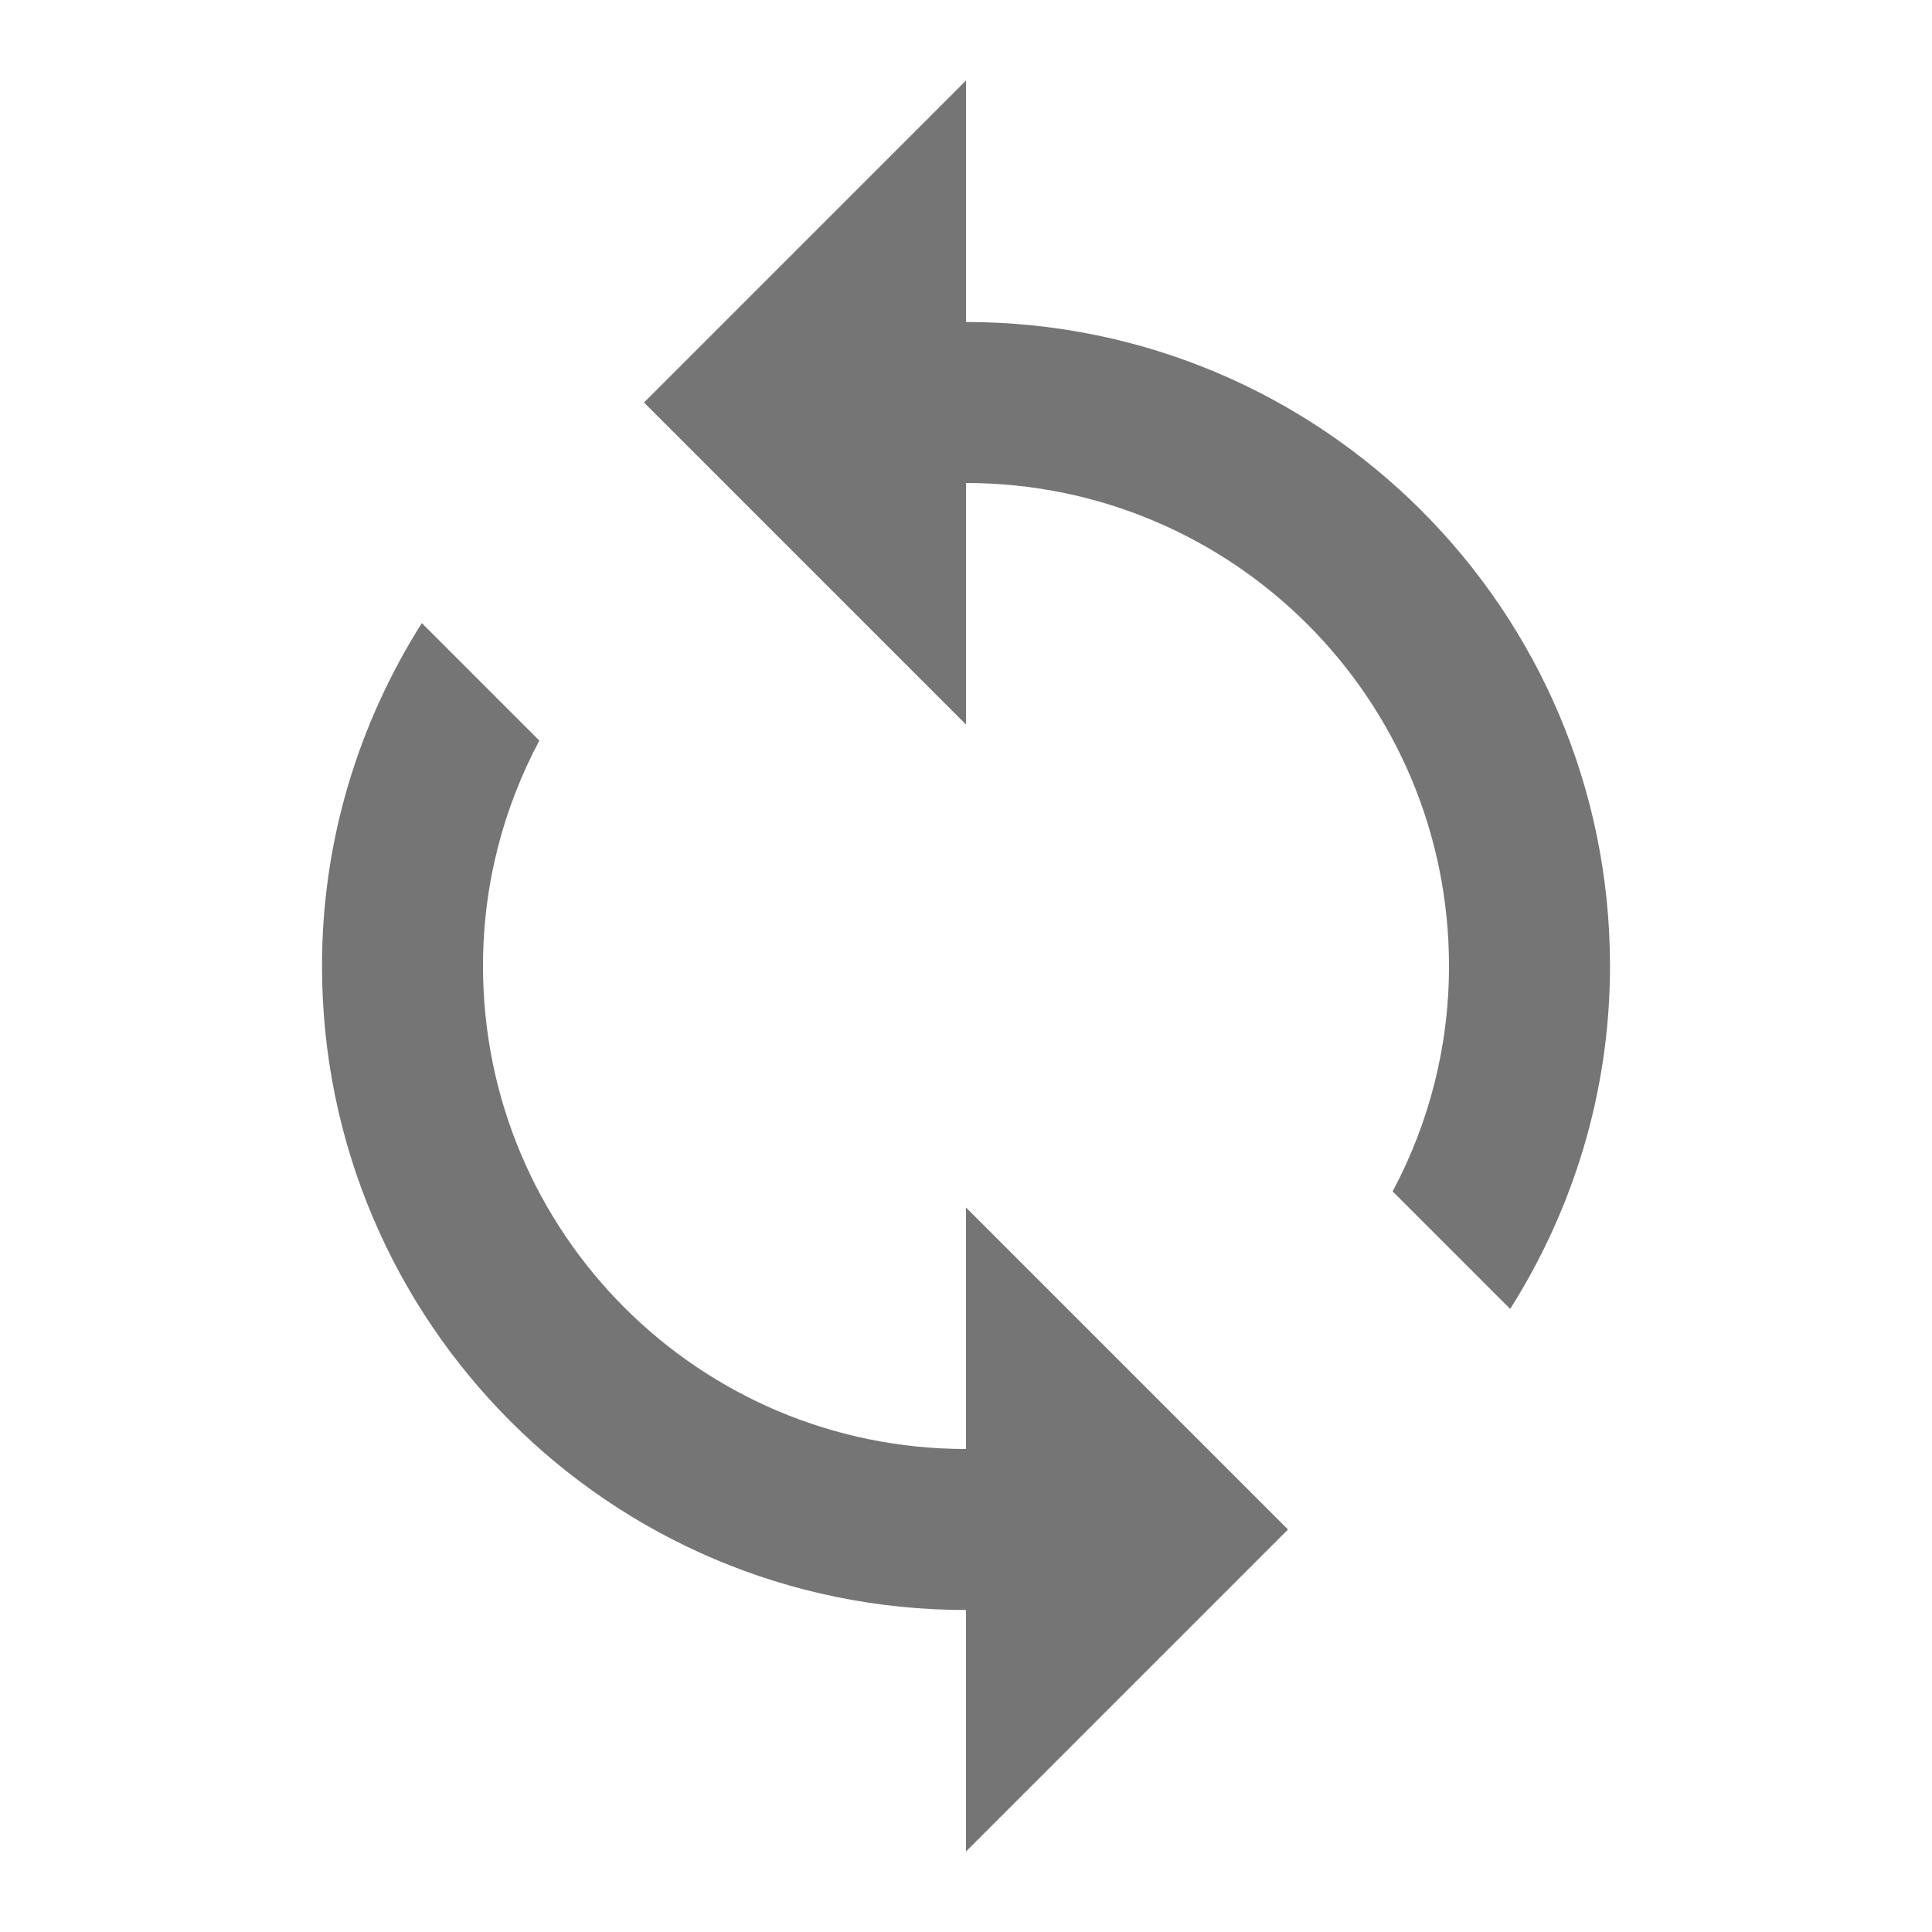
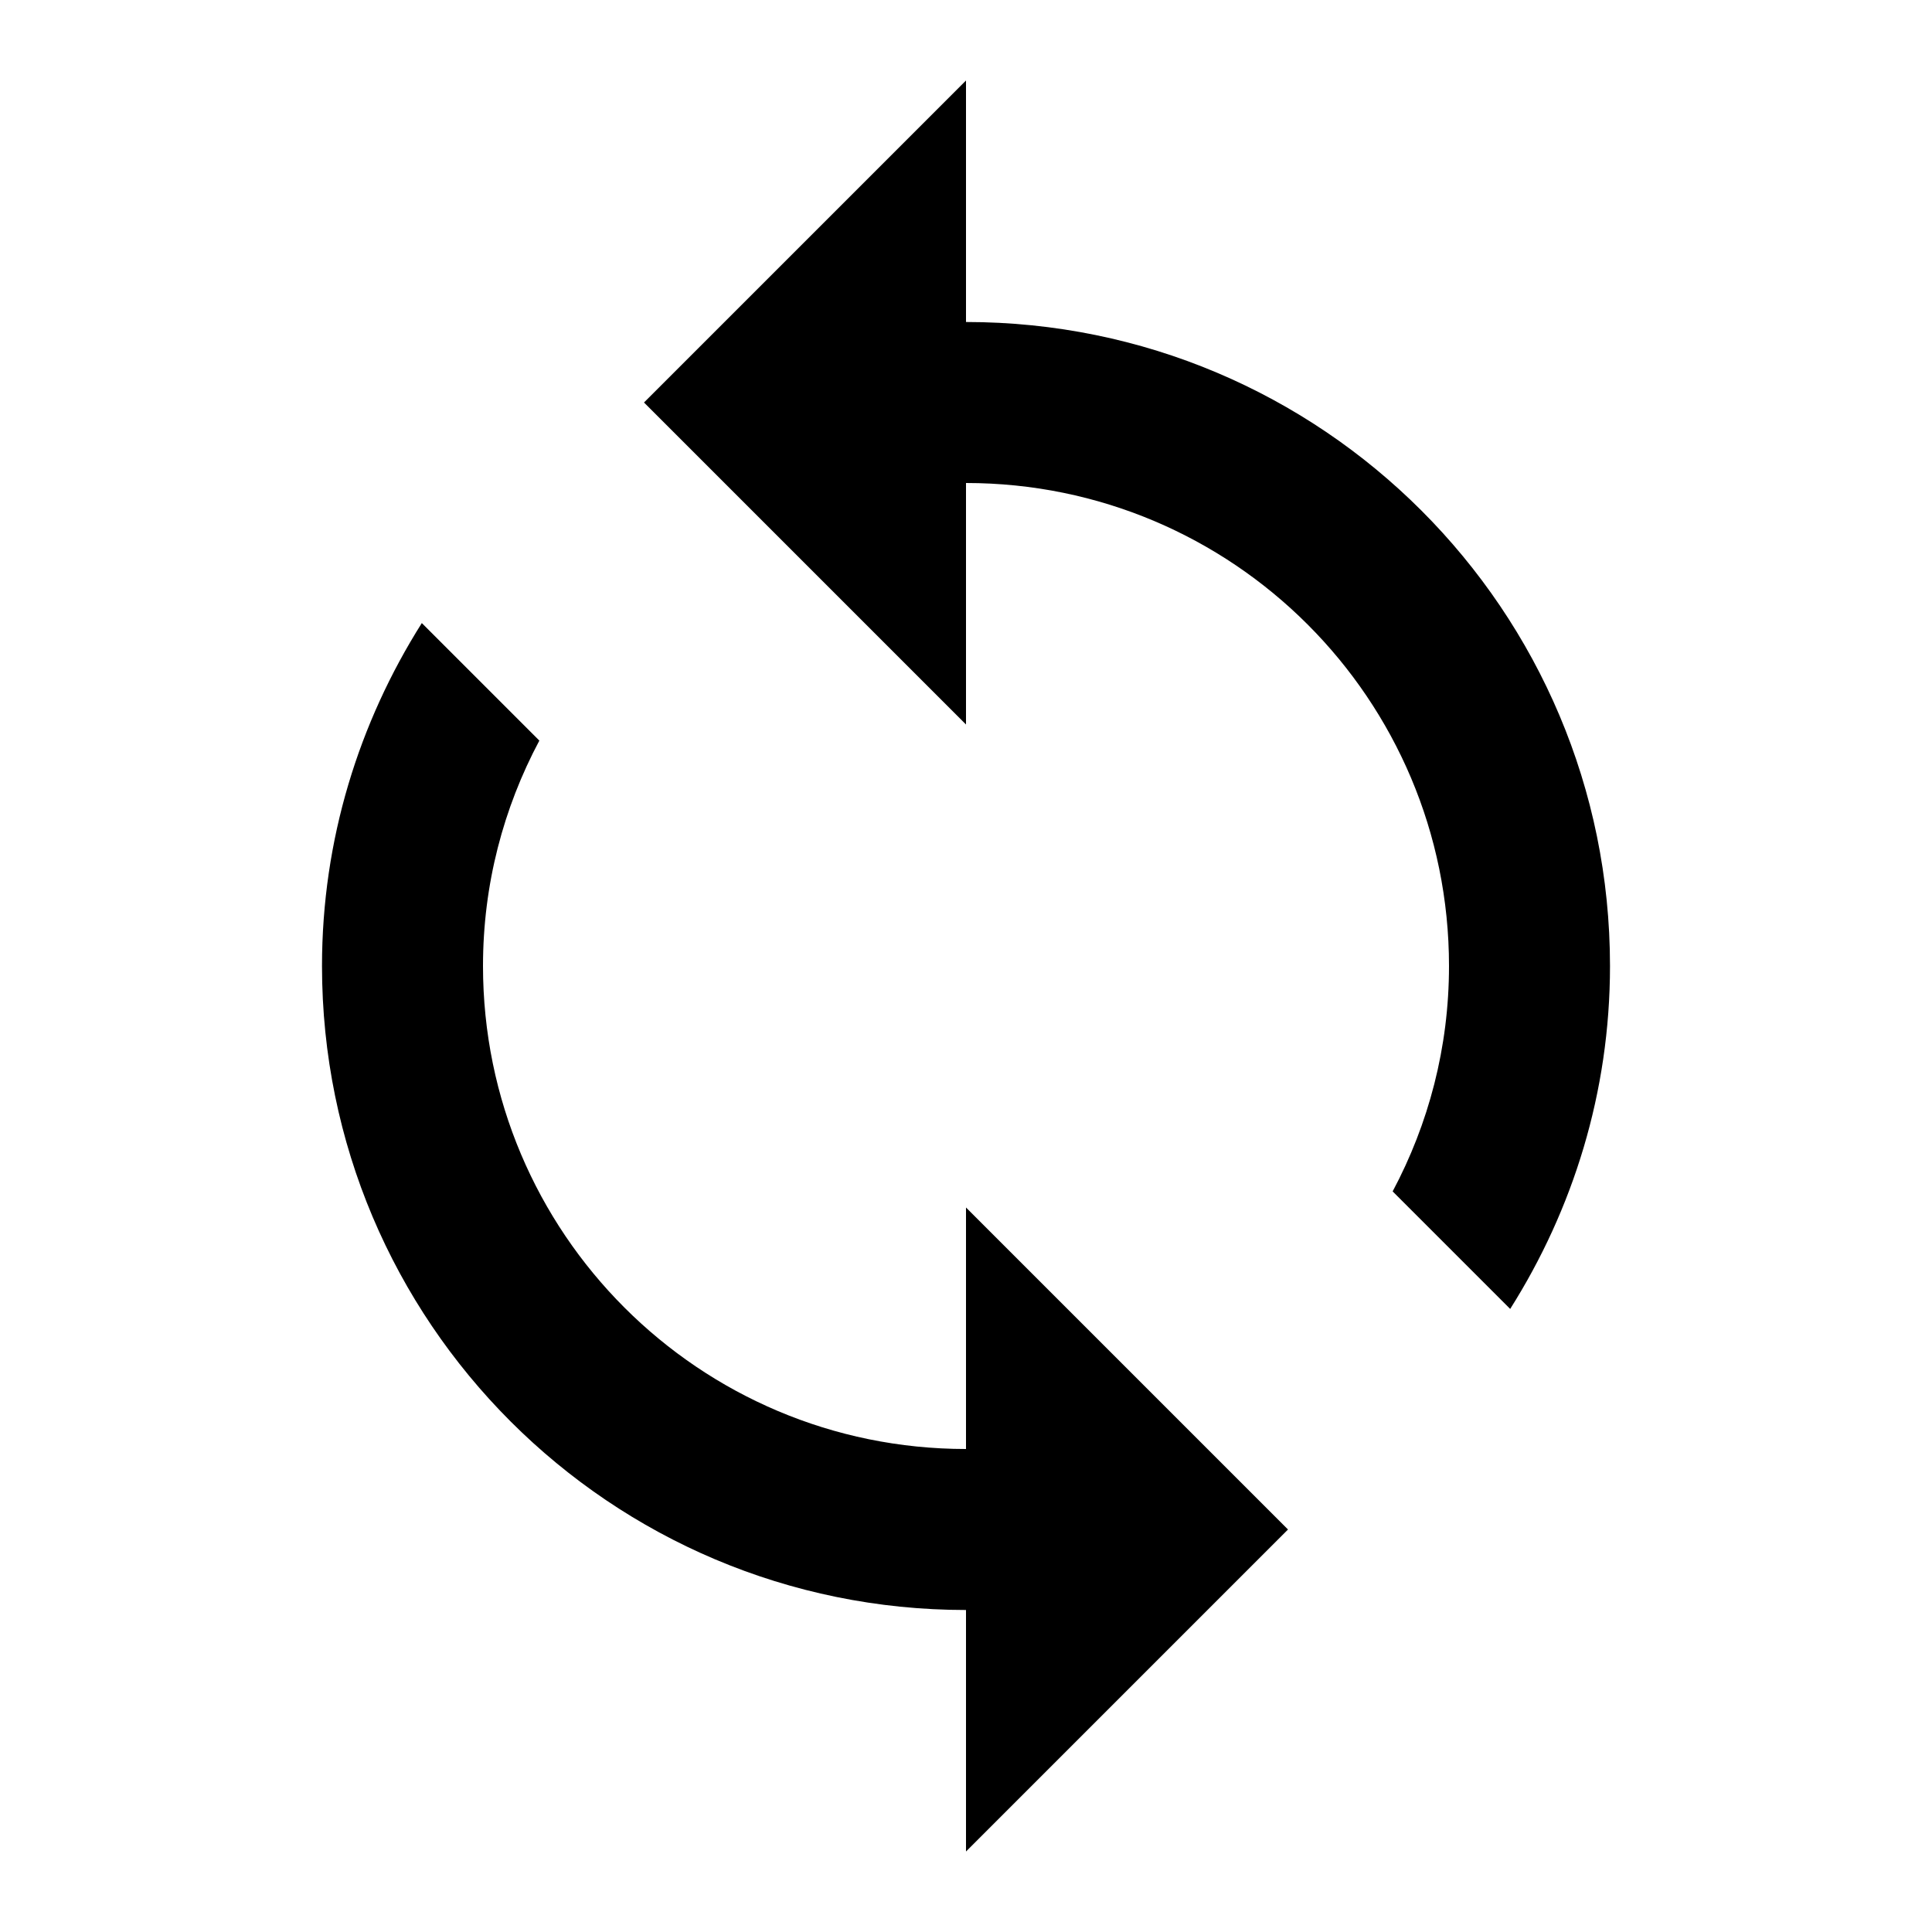
- <svg xmlns="http://www.w3.org/2000/svg" width="24px" height="24px" viewBox="0 0 48 48" fill="rgba(0, 0, 0, 0.54)">
+ <svg xmlns="http://www.w3.org/2000/svg" width="24px" height="24px" viewBox="0 0 48 48">
  <g transform="translate(24, 24) scale(1, -1) translate(-24, -24)">
    <path d="M24 12v6l8-8-8-8v6C15.16 8 8 15.16 8 24c0 3.14.92 6.05 2.48 8.52l2.92-2.92c-.89-1.67-1.4-3.57-1.4-5.6 0-6.63 5.37-12 12-12zm13.52 3.48L34.6 18.4c.89 1.67 1.4 3.57 1.4 5.6 0 6.63-5.37 12-12 12v-6l-8 8 8 8v-6c8.84 0 16-7.16 16-16 0-3.14-.92-6.05-2.48-8.52z" />
-     <path d="M0 0h48v48H0z" fill="none" />
  </g>
</svg>
